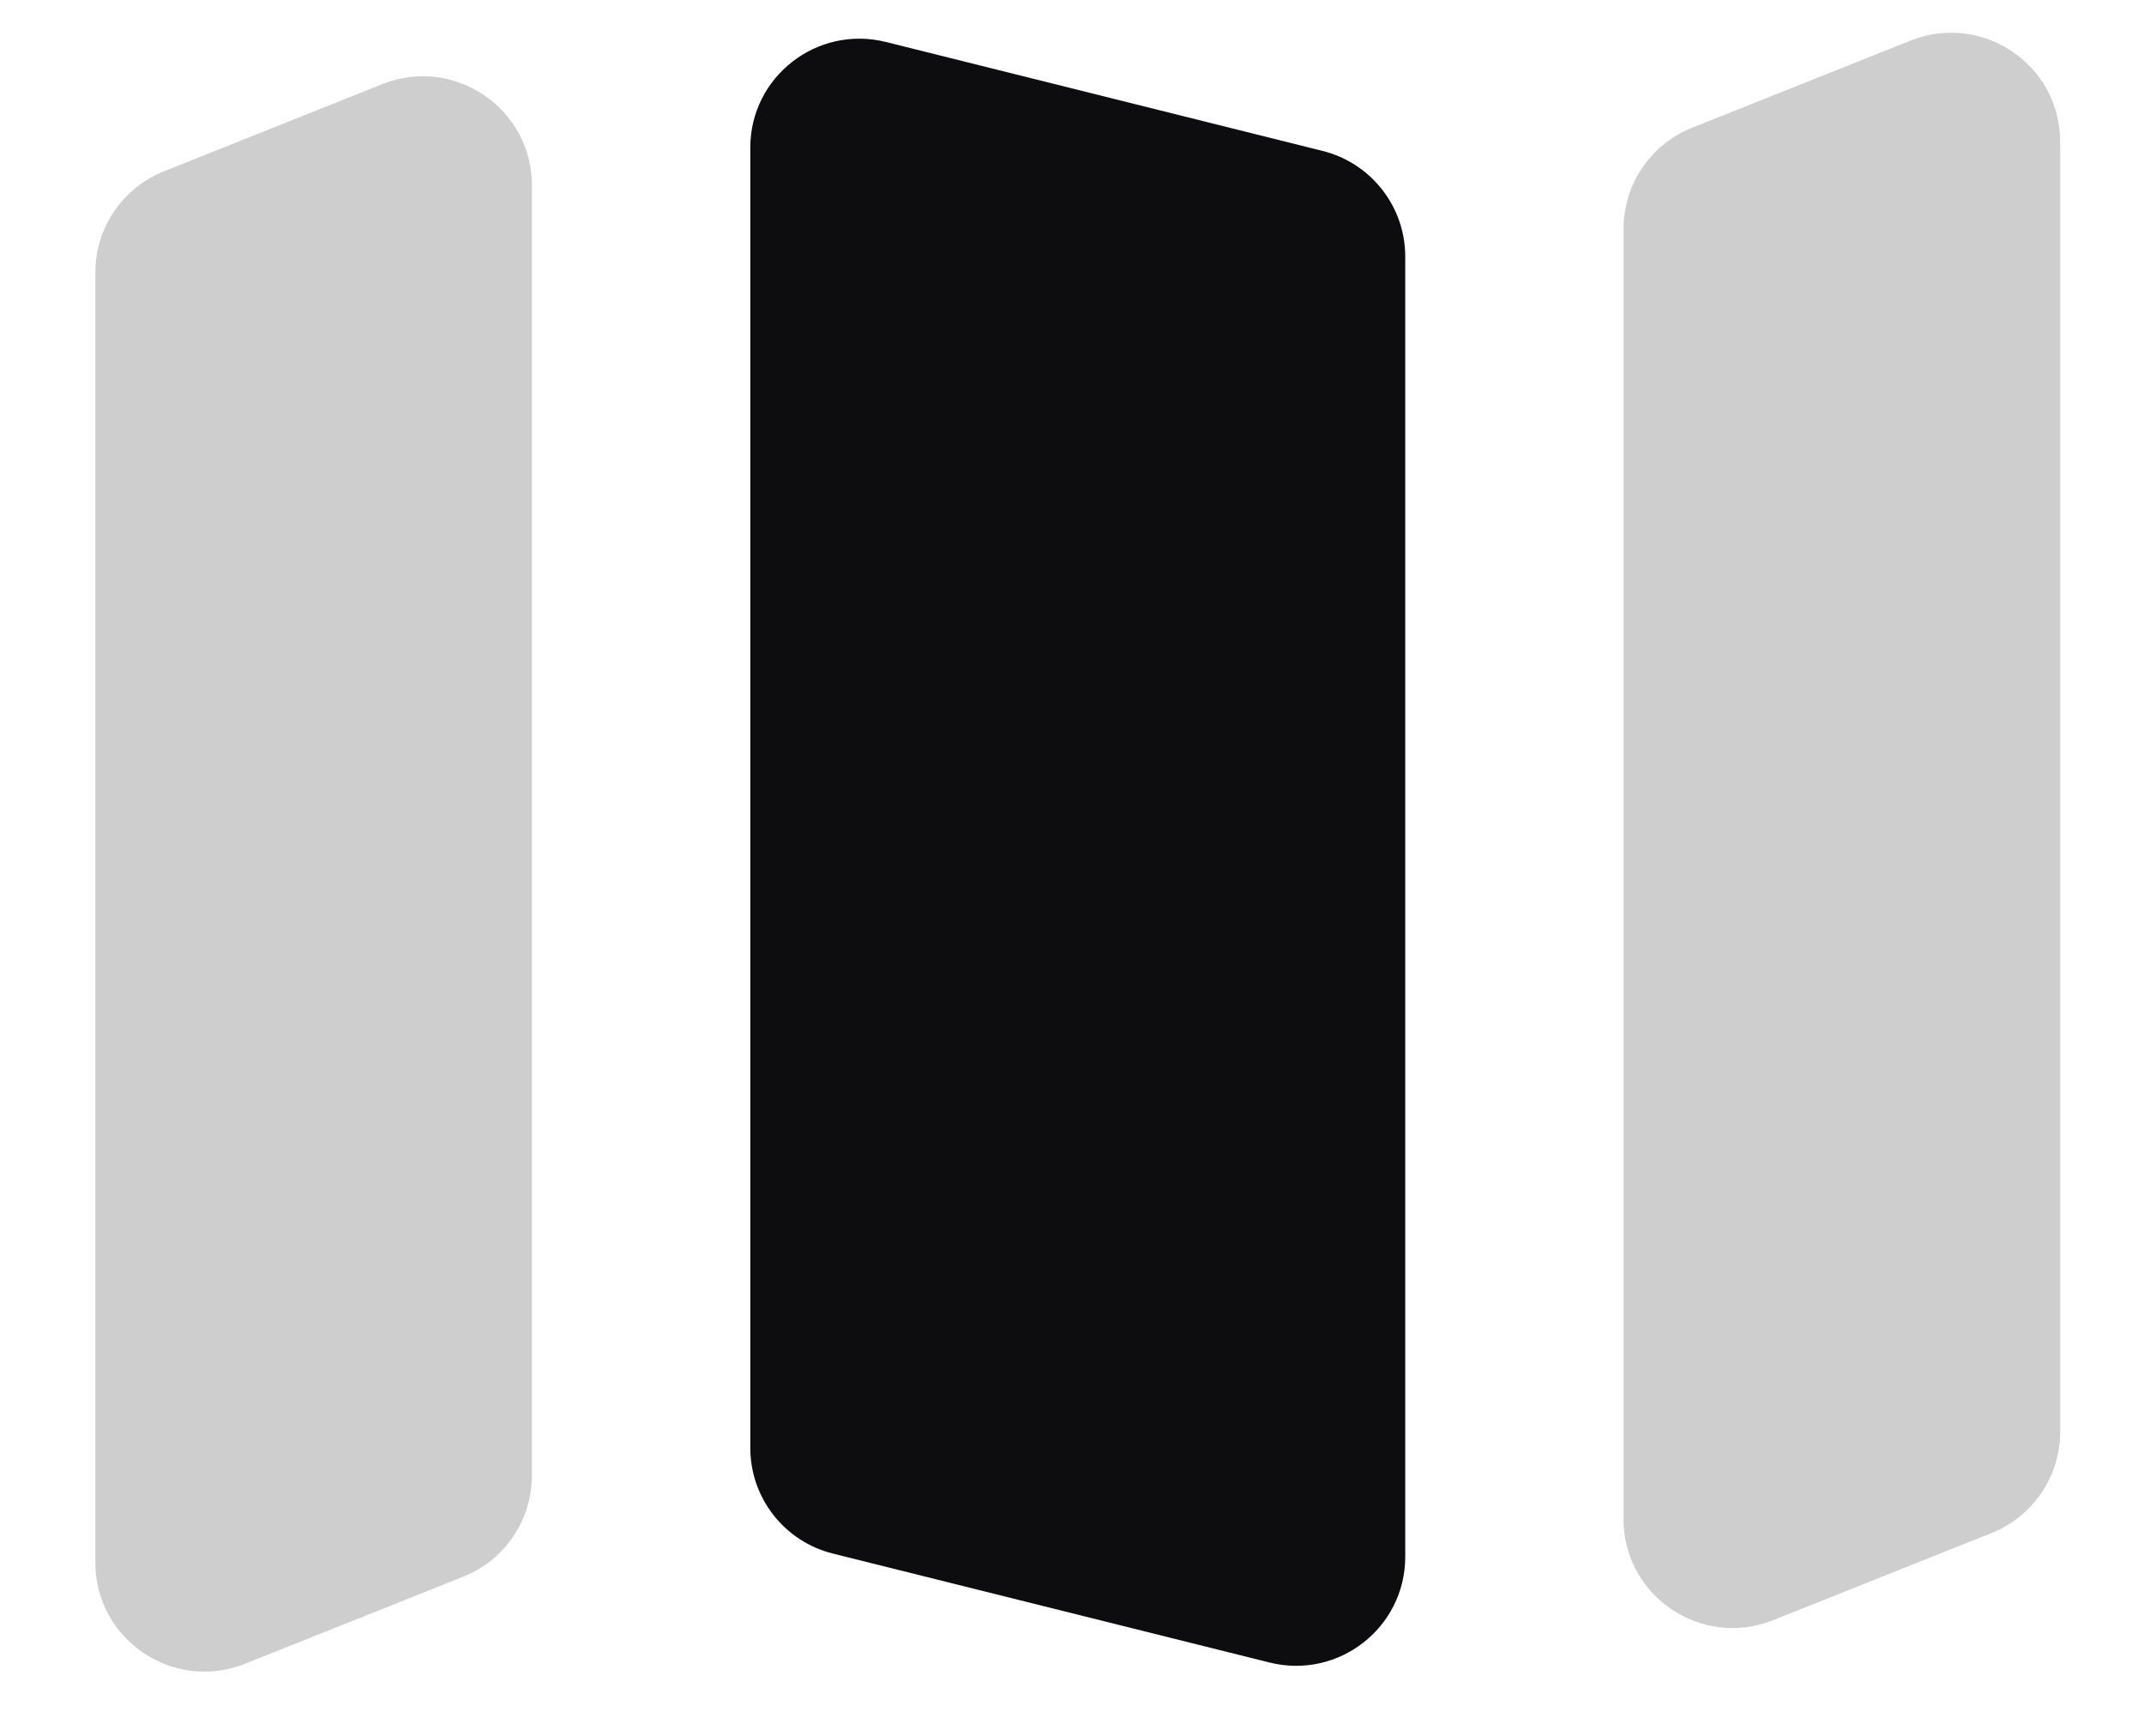
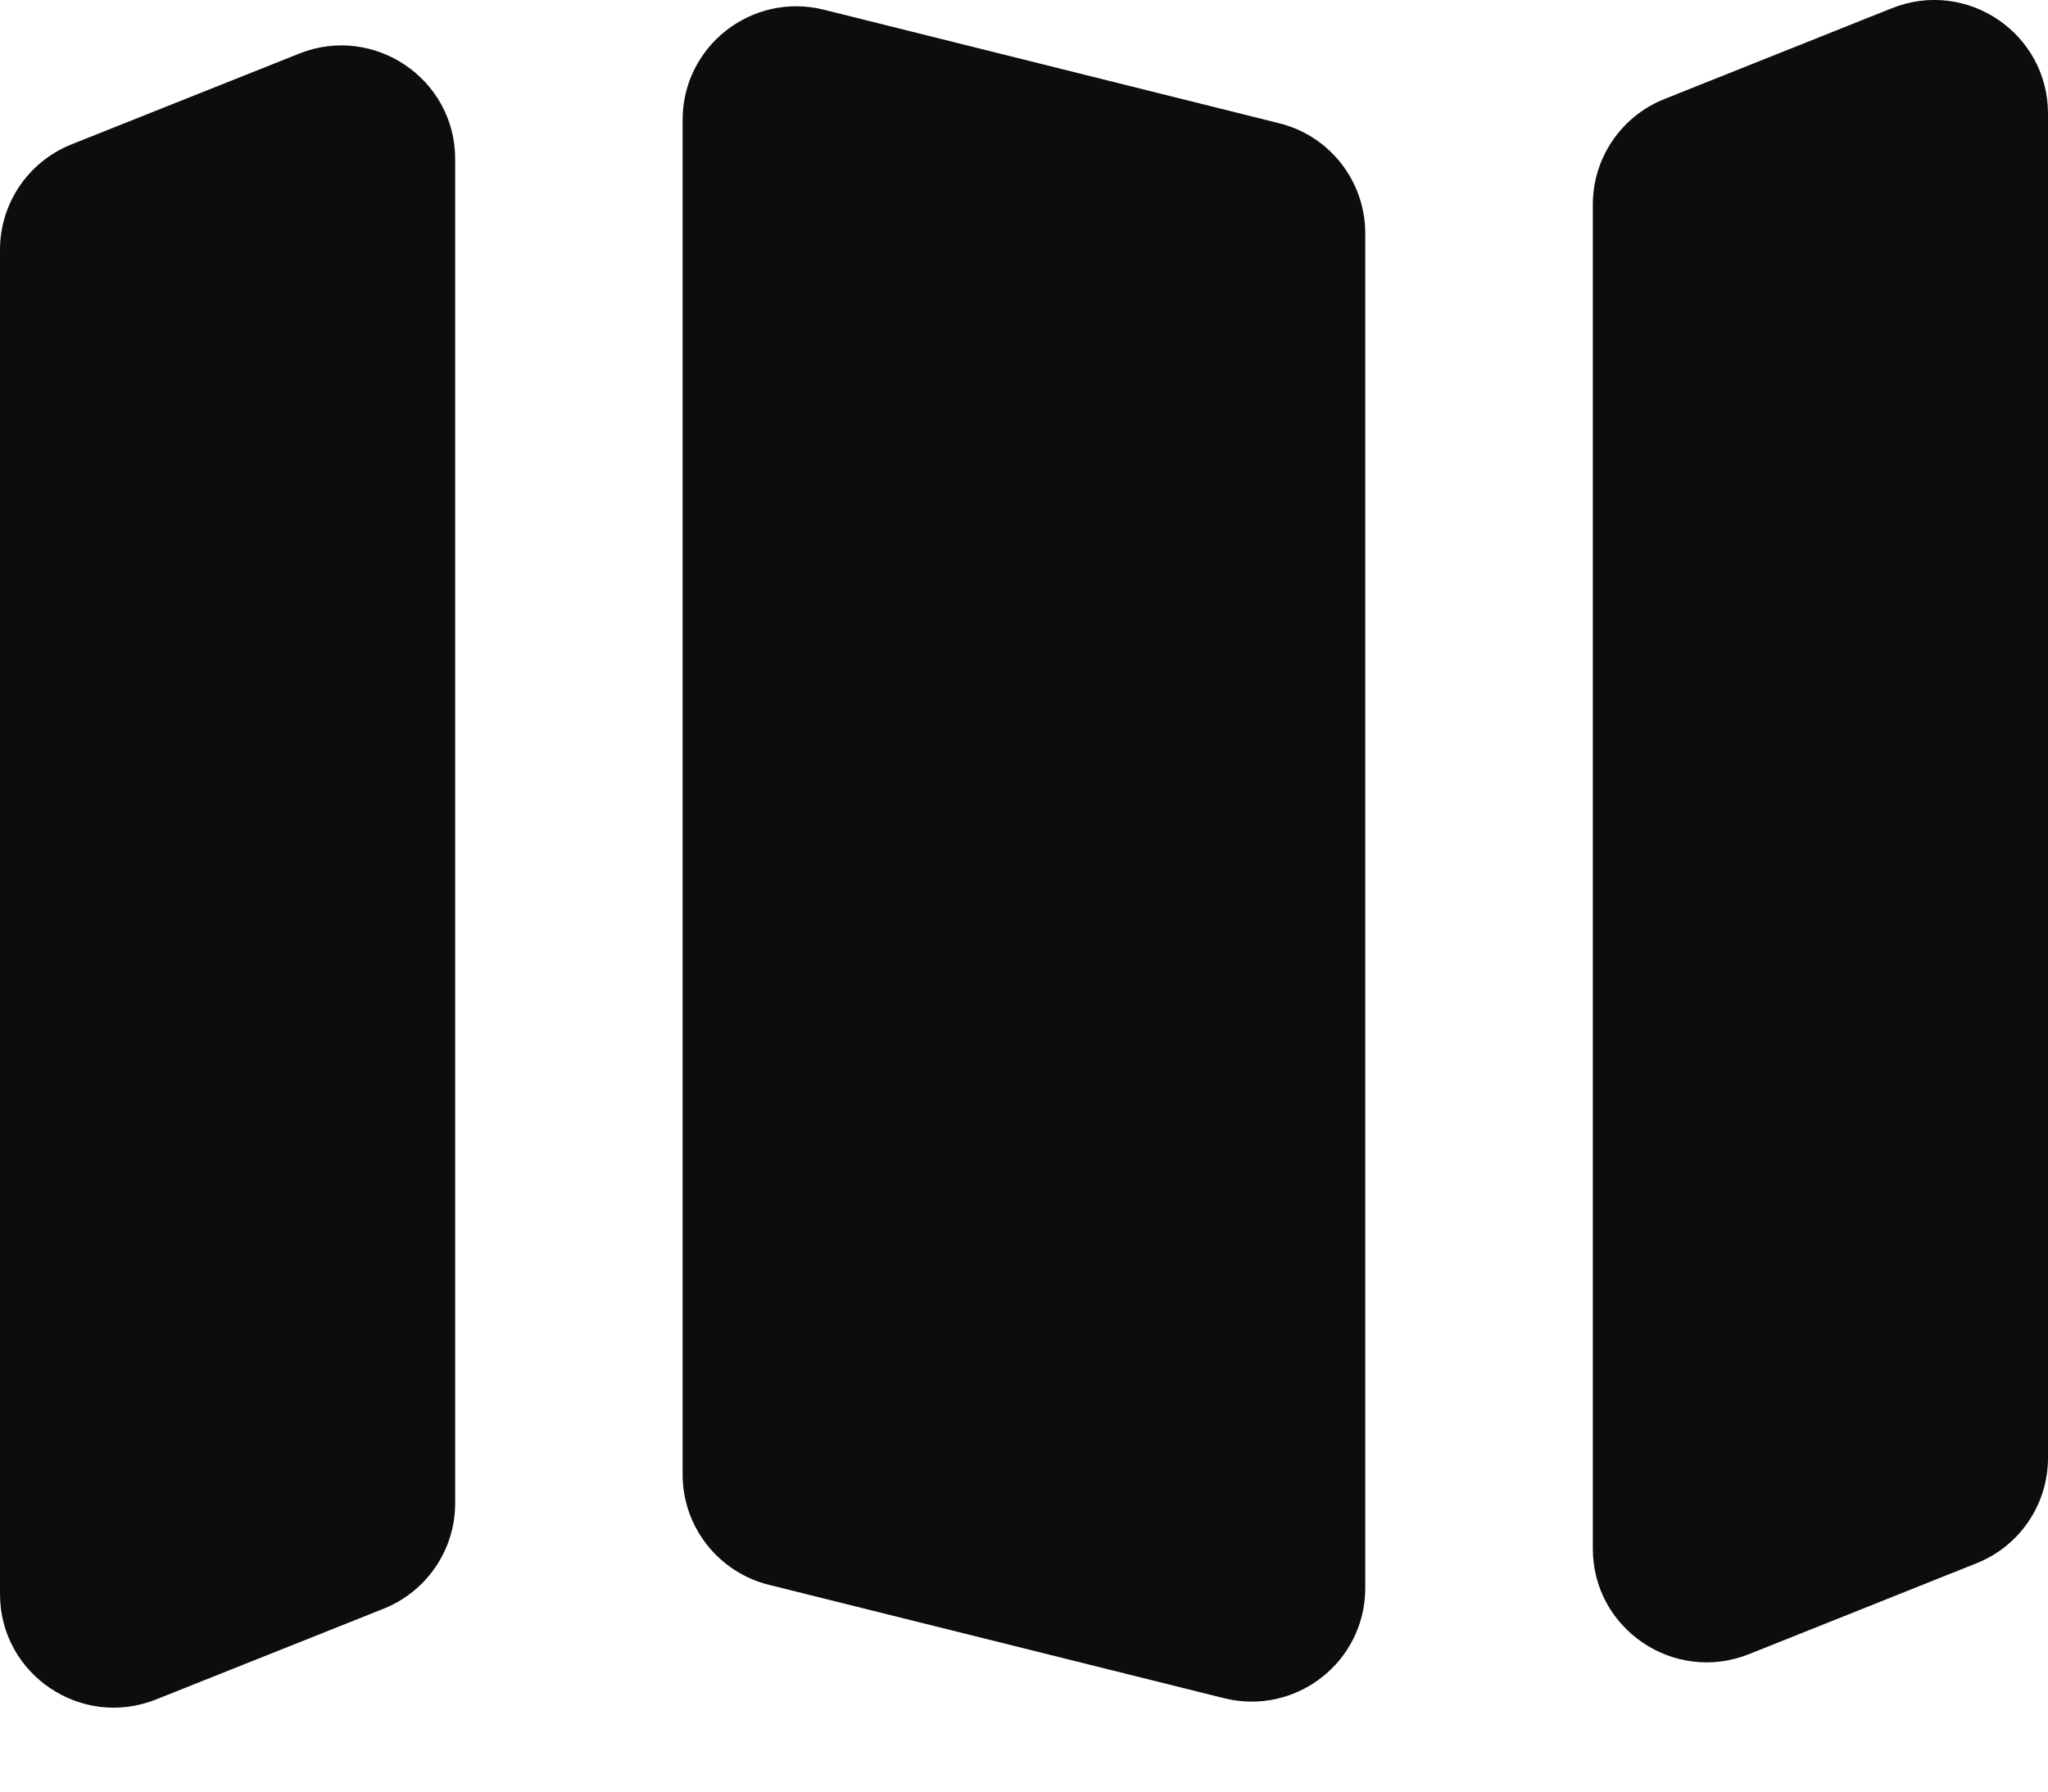
- <svg xmlns="http://www.w3.org/2000/svg" width="21" height="17" viewBox="0 0 21 17" fill="none">
-   <path d="M7.349 14.18C7.349 14.67 7.683 15.097 8.158 15.215L12.435 16.282C13.11 16.45 13.764 15.941 13.764 15.247V2.513C13.764 2.023 13.43 1.597 12.954 1.478L8.677 0.411C8.002 0.243 7.349 0.752 7.349 1.446V14.18Z" fill="#0D0D0F" />
-   <path fill-rule="evenodd" clip-rule="evenodd" d="M5.21 1.815C5.21 1.06 4.446 0.544 3.744 0.824L1.606 1.678C1.2 1.84 0.934 2.232 0.934 2.668V15.304C0.934 16.058 1.698 16.574 2.4 16.294L4.538 15.441C4.944 15.279 5.21 14.886 5.21 14.45V1.815ZM15.902 14.877C15.902 15.632 16.666 16.148 17.368 15.867L19.506 15.014C19.912 14.852 20.179 14.46 20.179 14.024V1.388C20.179 0.633 19.415 0.117 18.712 0.398L16.574 1.251C16.168 1.413 15.902 1.805 15.902 2.241V14.877Z" fill="#0D0D0F" fill-opacity="0.2" />
+ <svg xmlns="http://www.w3.org/2000/svg" width="16" height="14" viewBox="0 0 16 14" fill="none">
+   <path d="M5.333 11.523C5.333 11.93 5.611 12.285 6.006 12.384L9.562 13.27C10.123 13.41 10.666 12.987 10.666 12.41V1.823C10.666 1.416 10.389 1.061 9.993 0.963L6.437 0.076C5.876 -0.064 5.333 0.359 5.333 0.936V11.523Z" fill="#0D0D0D" />
+   <path fill-rule="evenodd" clip-rule="evenodd" d="M3.556 1.242C3.556 0.615 2.92 0.186 2.337 0.419L0.559 1.128C0.221 1.263 0 1.589 0 1.952V12.457C0 13.084 0.635 13.513 1.219 13.28L2.997 12.571C3.334 12.436 3.556 12.11 3.556 11.748V1.242ZM12.444 12.102C12.444 12.73 13.08 13.159 13.664 12.926L15.441 12.216C15.779 12.082 16 11.755 16 11.393V0.888C16 0.26 15.365 -0.169 14.781 0.064L13.003 0.774C12.666 0.908 12.444 1.235 12.444 1.597V12.102Z" fill="#0D0D0D" />
</svg>
